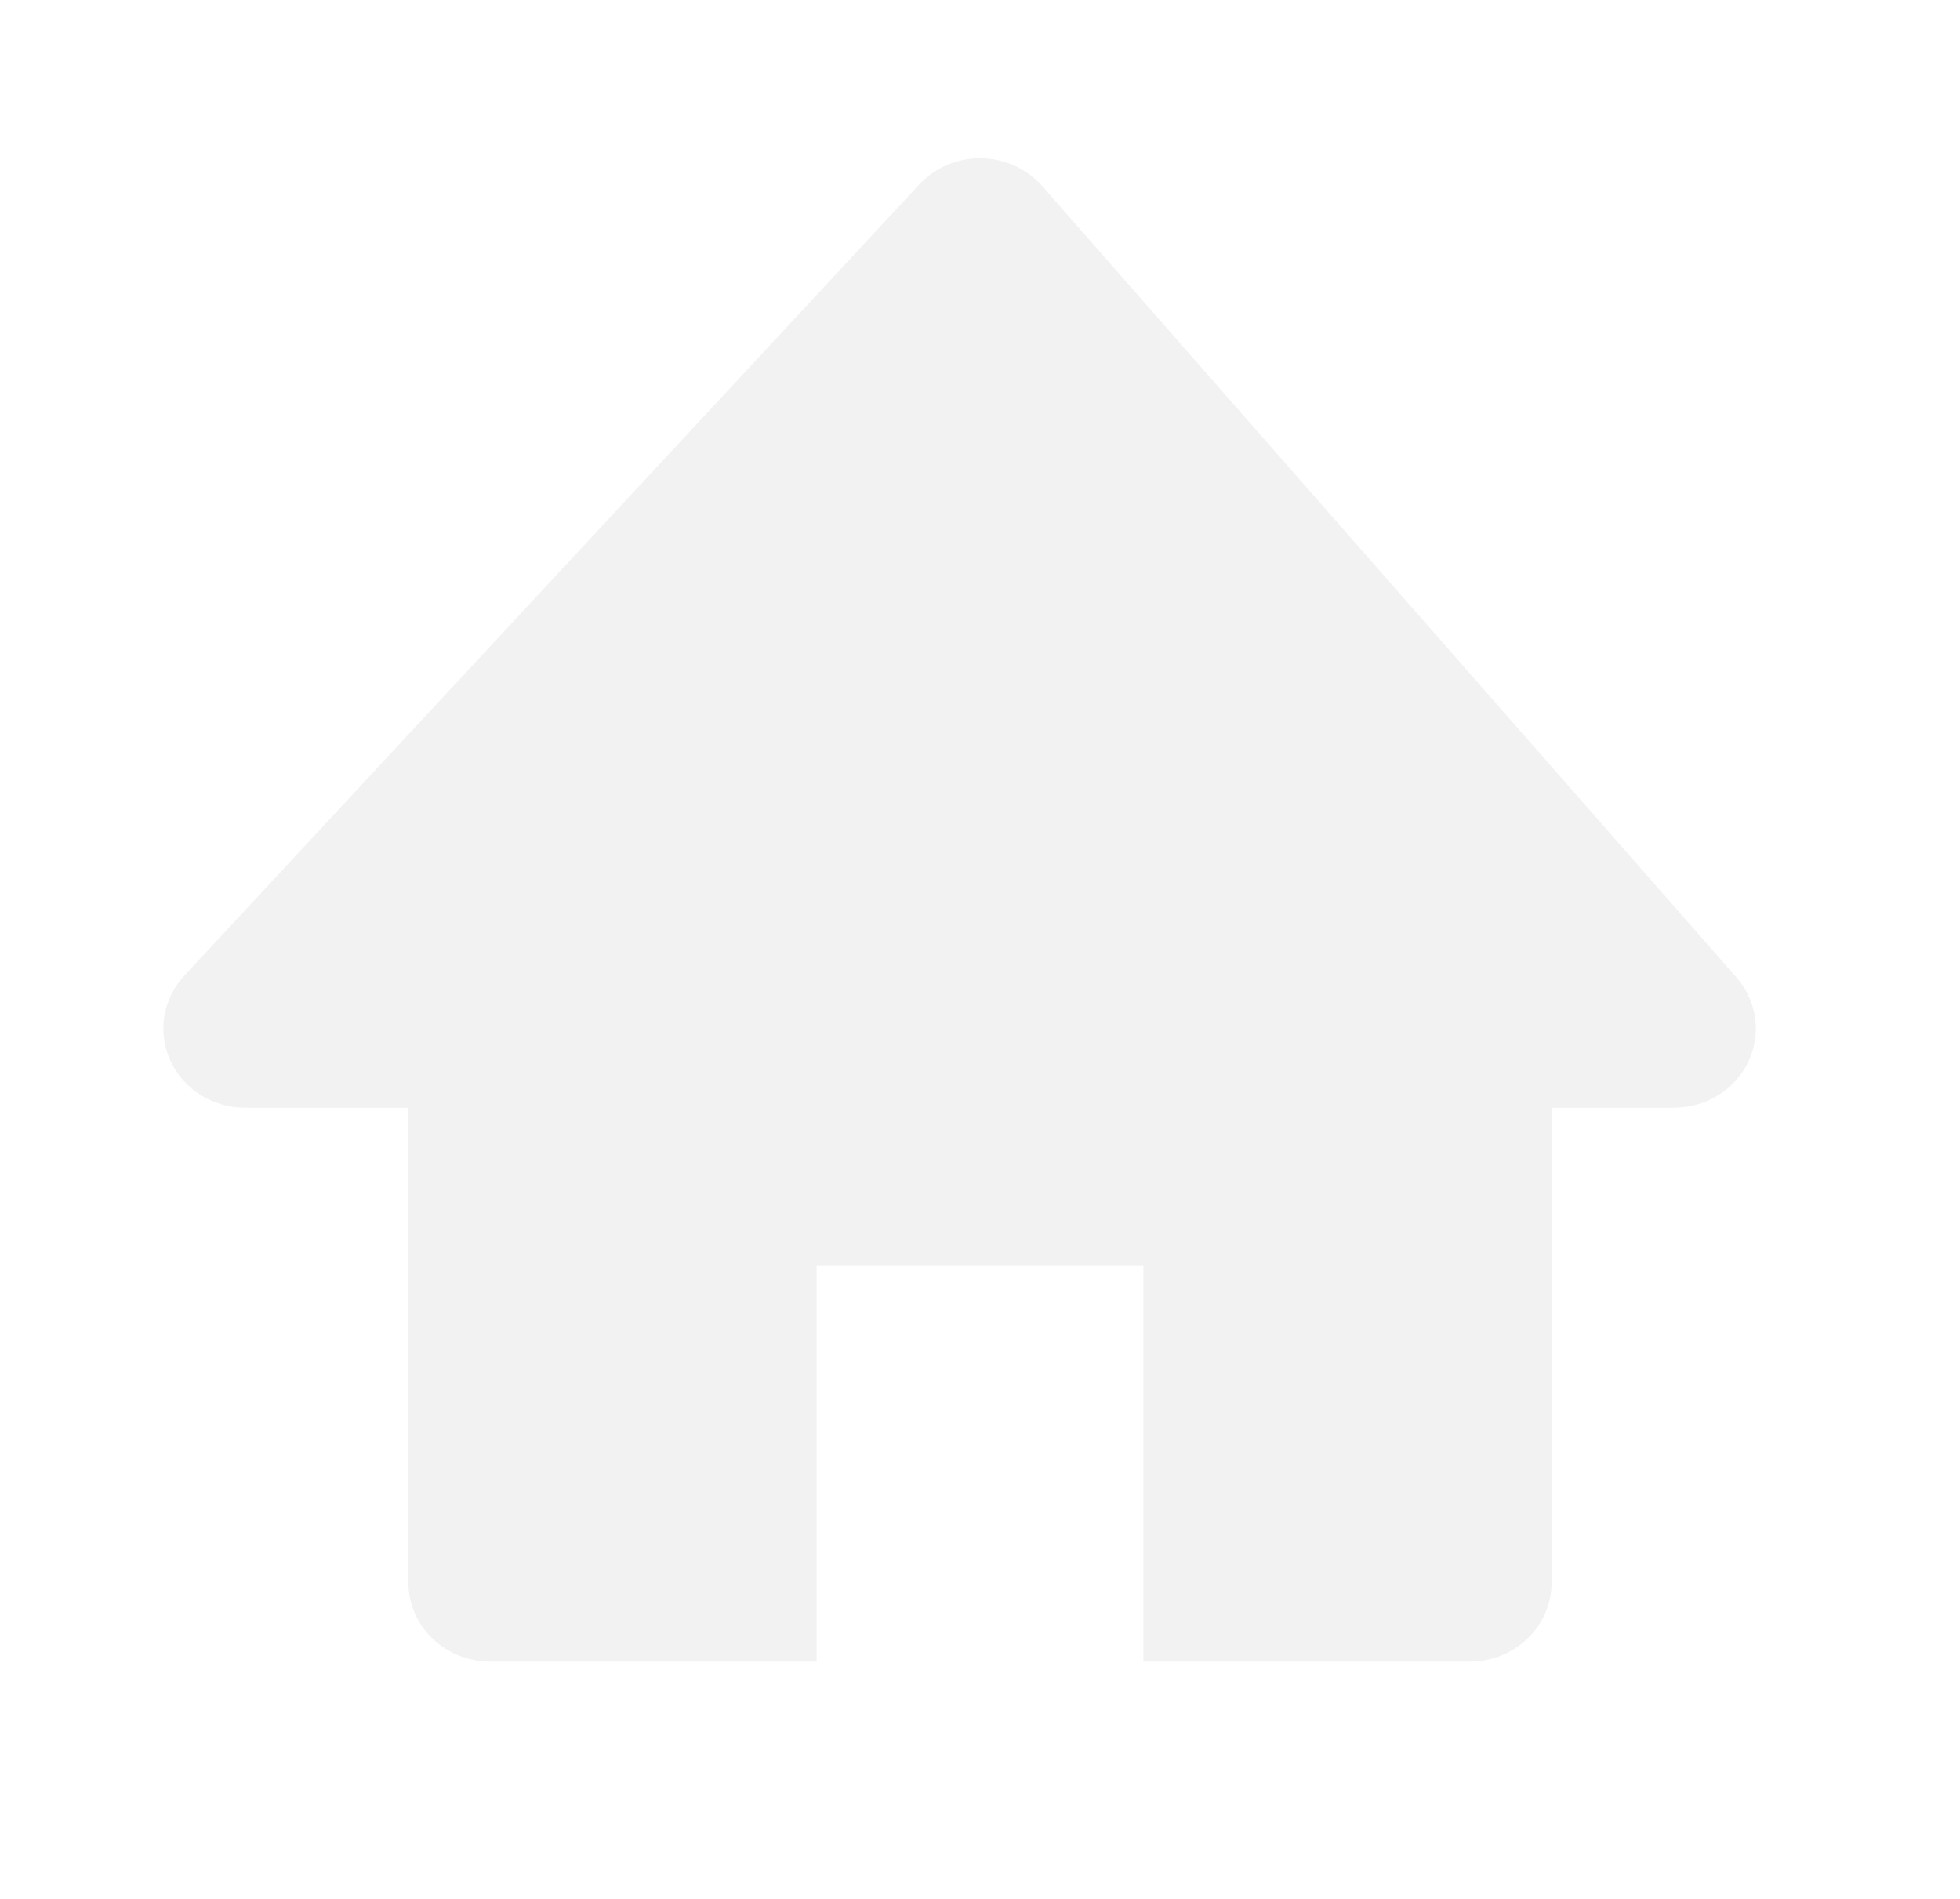
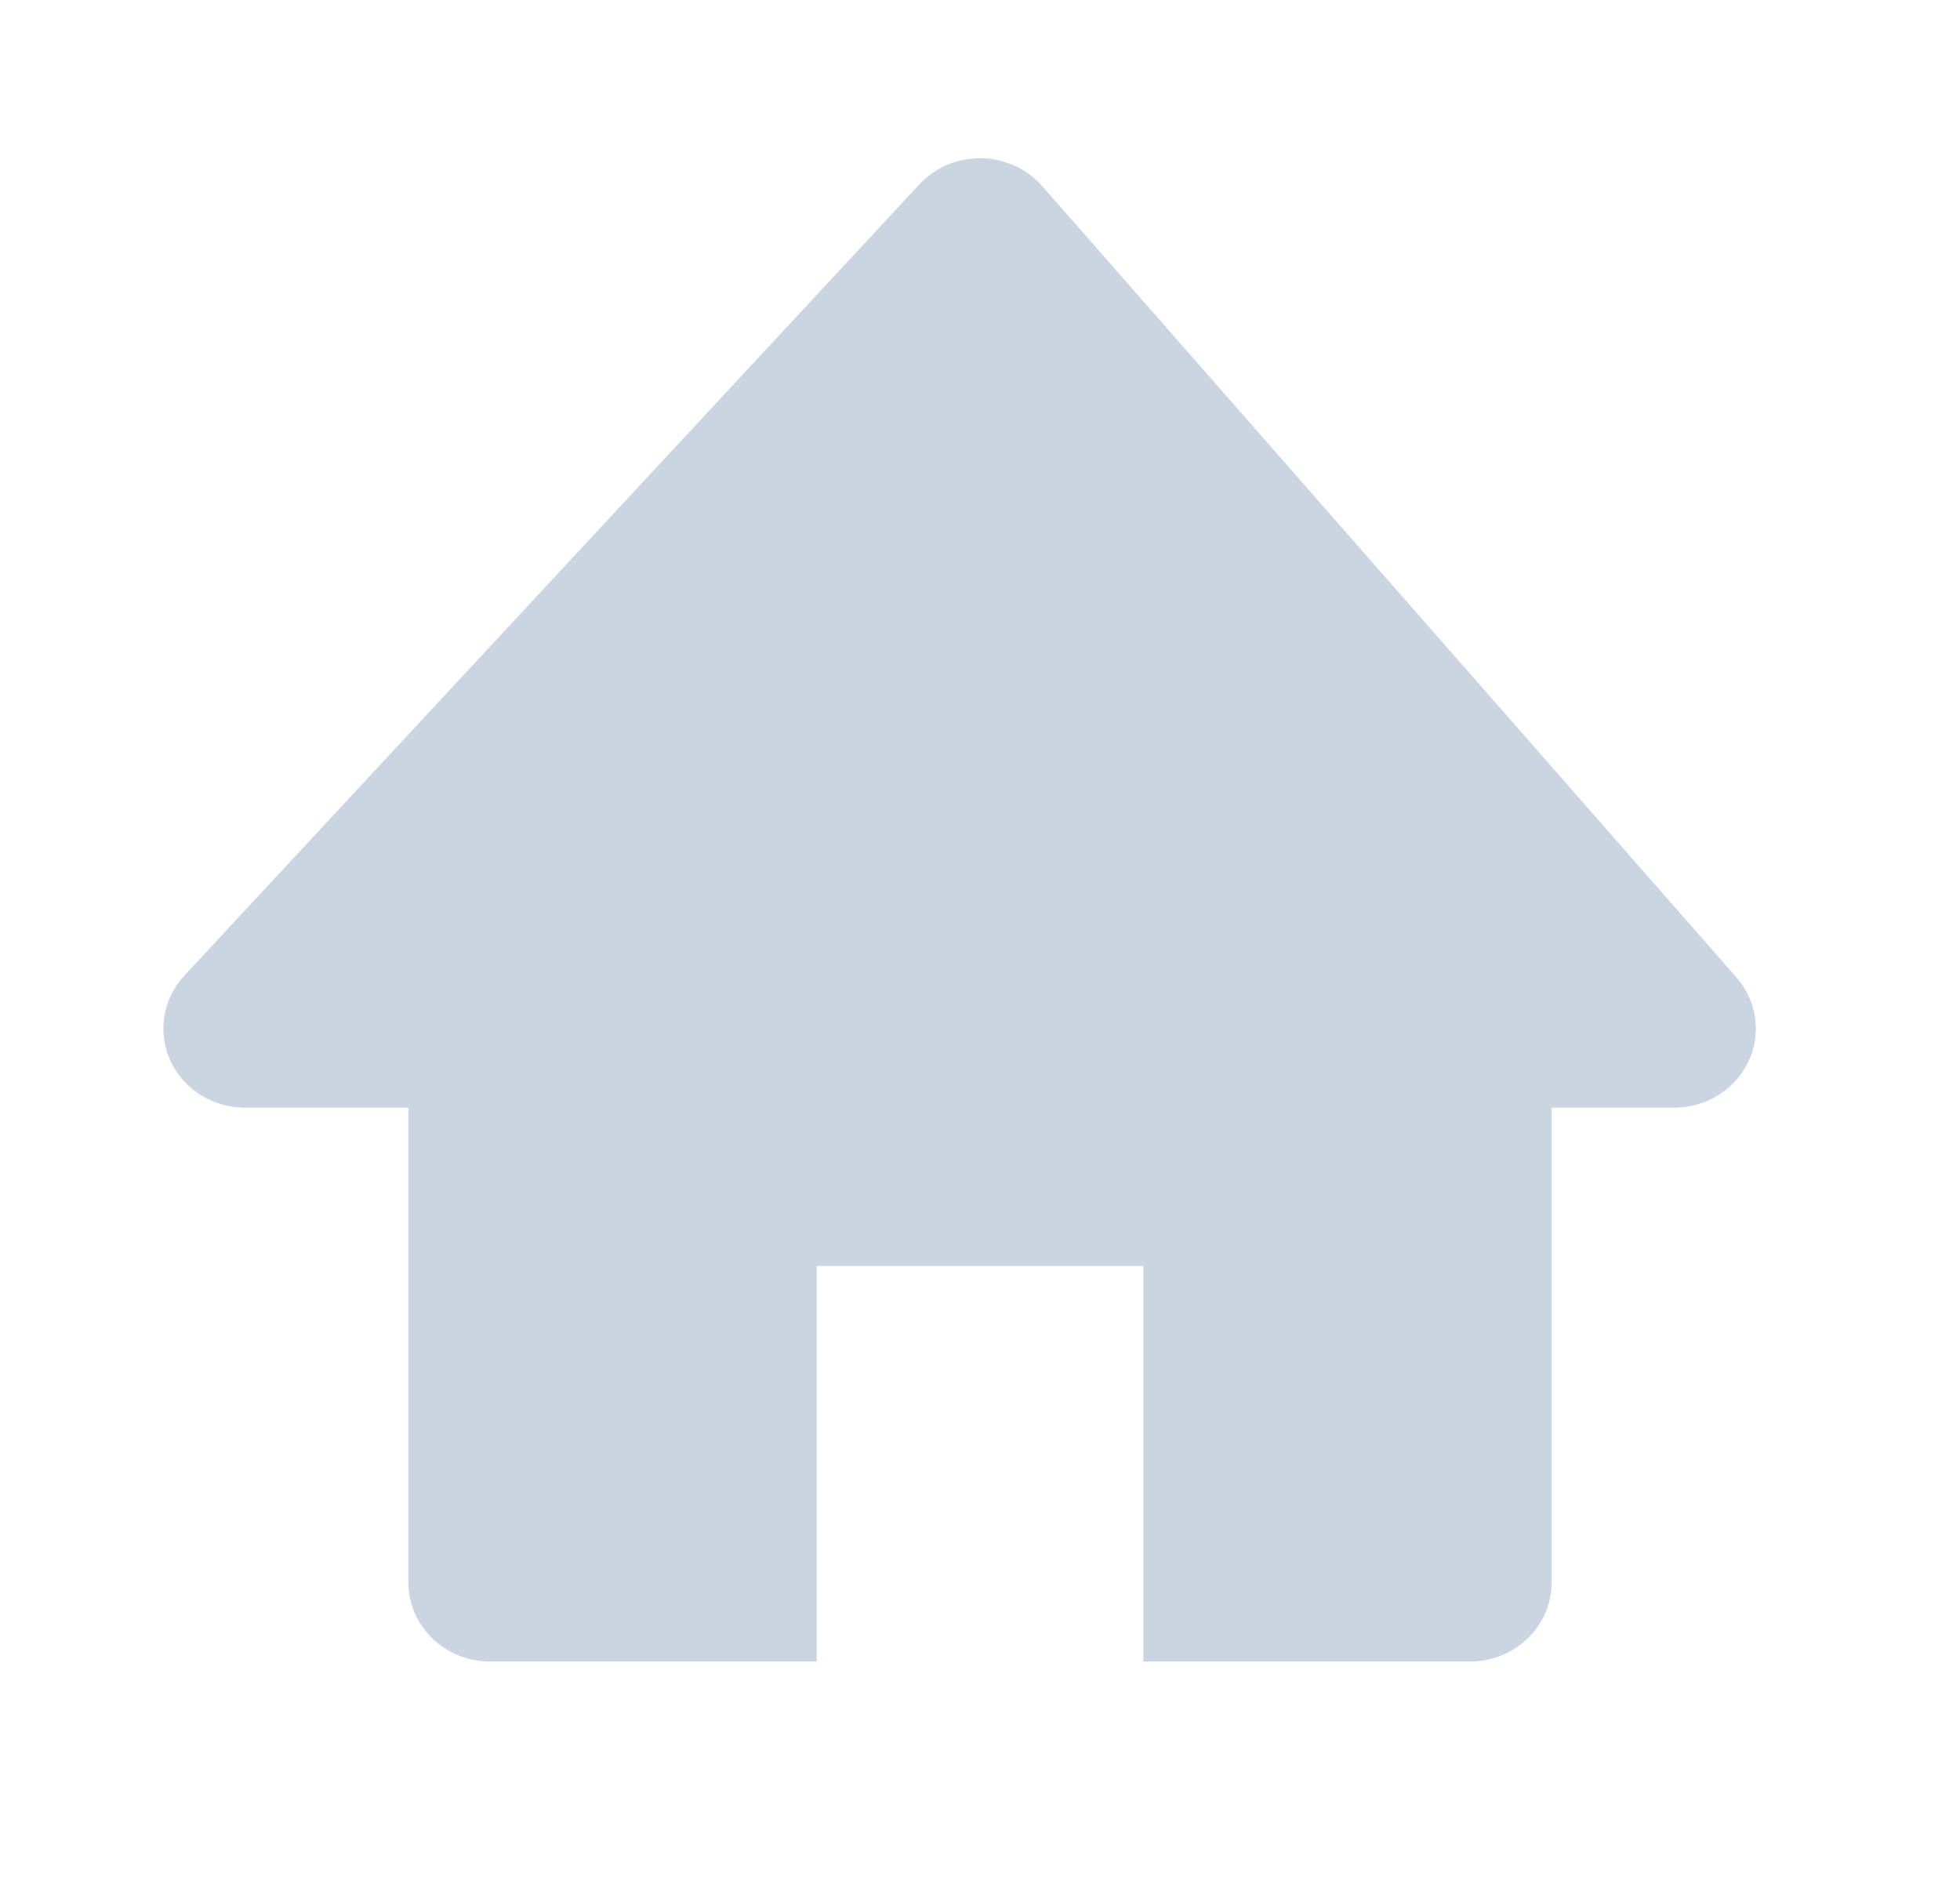
<svg xmlns="http://www.w3.org/2000/svg" width="32" height="31" viewBox="0 0 32 31" fill="none">
-   <path d="M17.016 3.038C16.767 2.755 16.403 2.589 16.019 2.583C15.634 2.578 15.266 2.734 15.009 3.011L3.009 15.928C2.657 16.307 2.568 16.851 2.782 17.317C2.996 17.783 3.473 18.083 4 18.083H6.667V25.833C6.667 26.547 7.264 27.125 8 27.125H13.333V20.667H18.667V27.125H24C24.736 27.125 25.333 26.547 25.333 25.833V18.083H27.333C27.853 18.083 28.325 17.791 28.544 17.334C28.762 16.877 28.686 16.339 28.349 15.955L17.016 3.038Z" fill="#F2F2F2" />
+   <path d="M17.016 3.038C16.767 2.755 16.403 2.589 16.019 2.583C15.634 2.578 15.266 2.734 15.009 3.011L3.009 15.928C2.657 16.307 2.568 16.851 2.782 17.317C2.996 17.783 3.473 18.083 4 18.083H6.667V25.833C6.667 26.547 7.264 27.125 8 27.125H13.333V20.667H18.667V27.125H24C24.736 27.125 25.333 26.547 25.333 25.833V18.083H27.333C27.853 18.083 28.325 17.791 28.544 17.334C28.762 16.877 28.686 16.339 28.349 15.955L17.016 3.038Z" fill="#CBD5E1" />
</svg>
